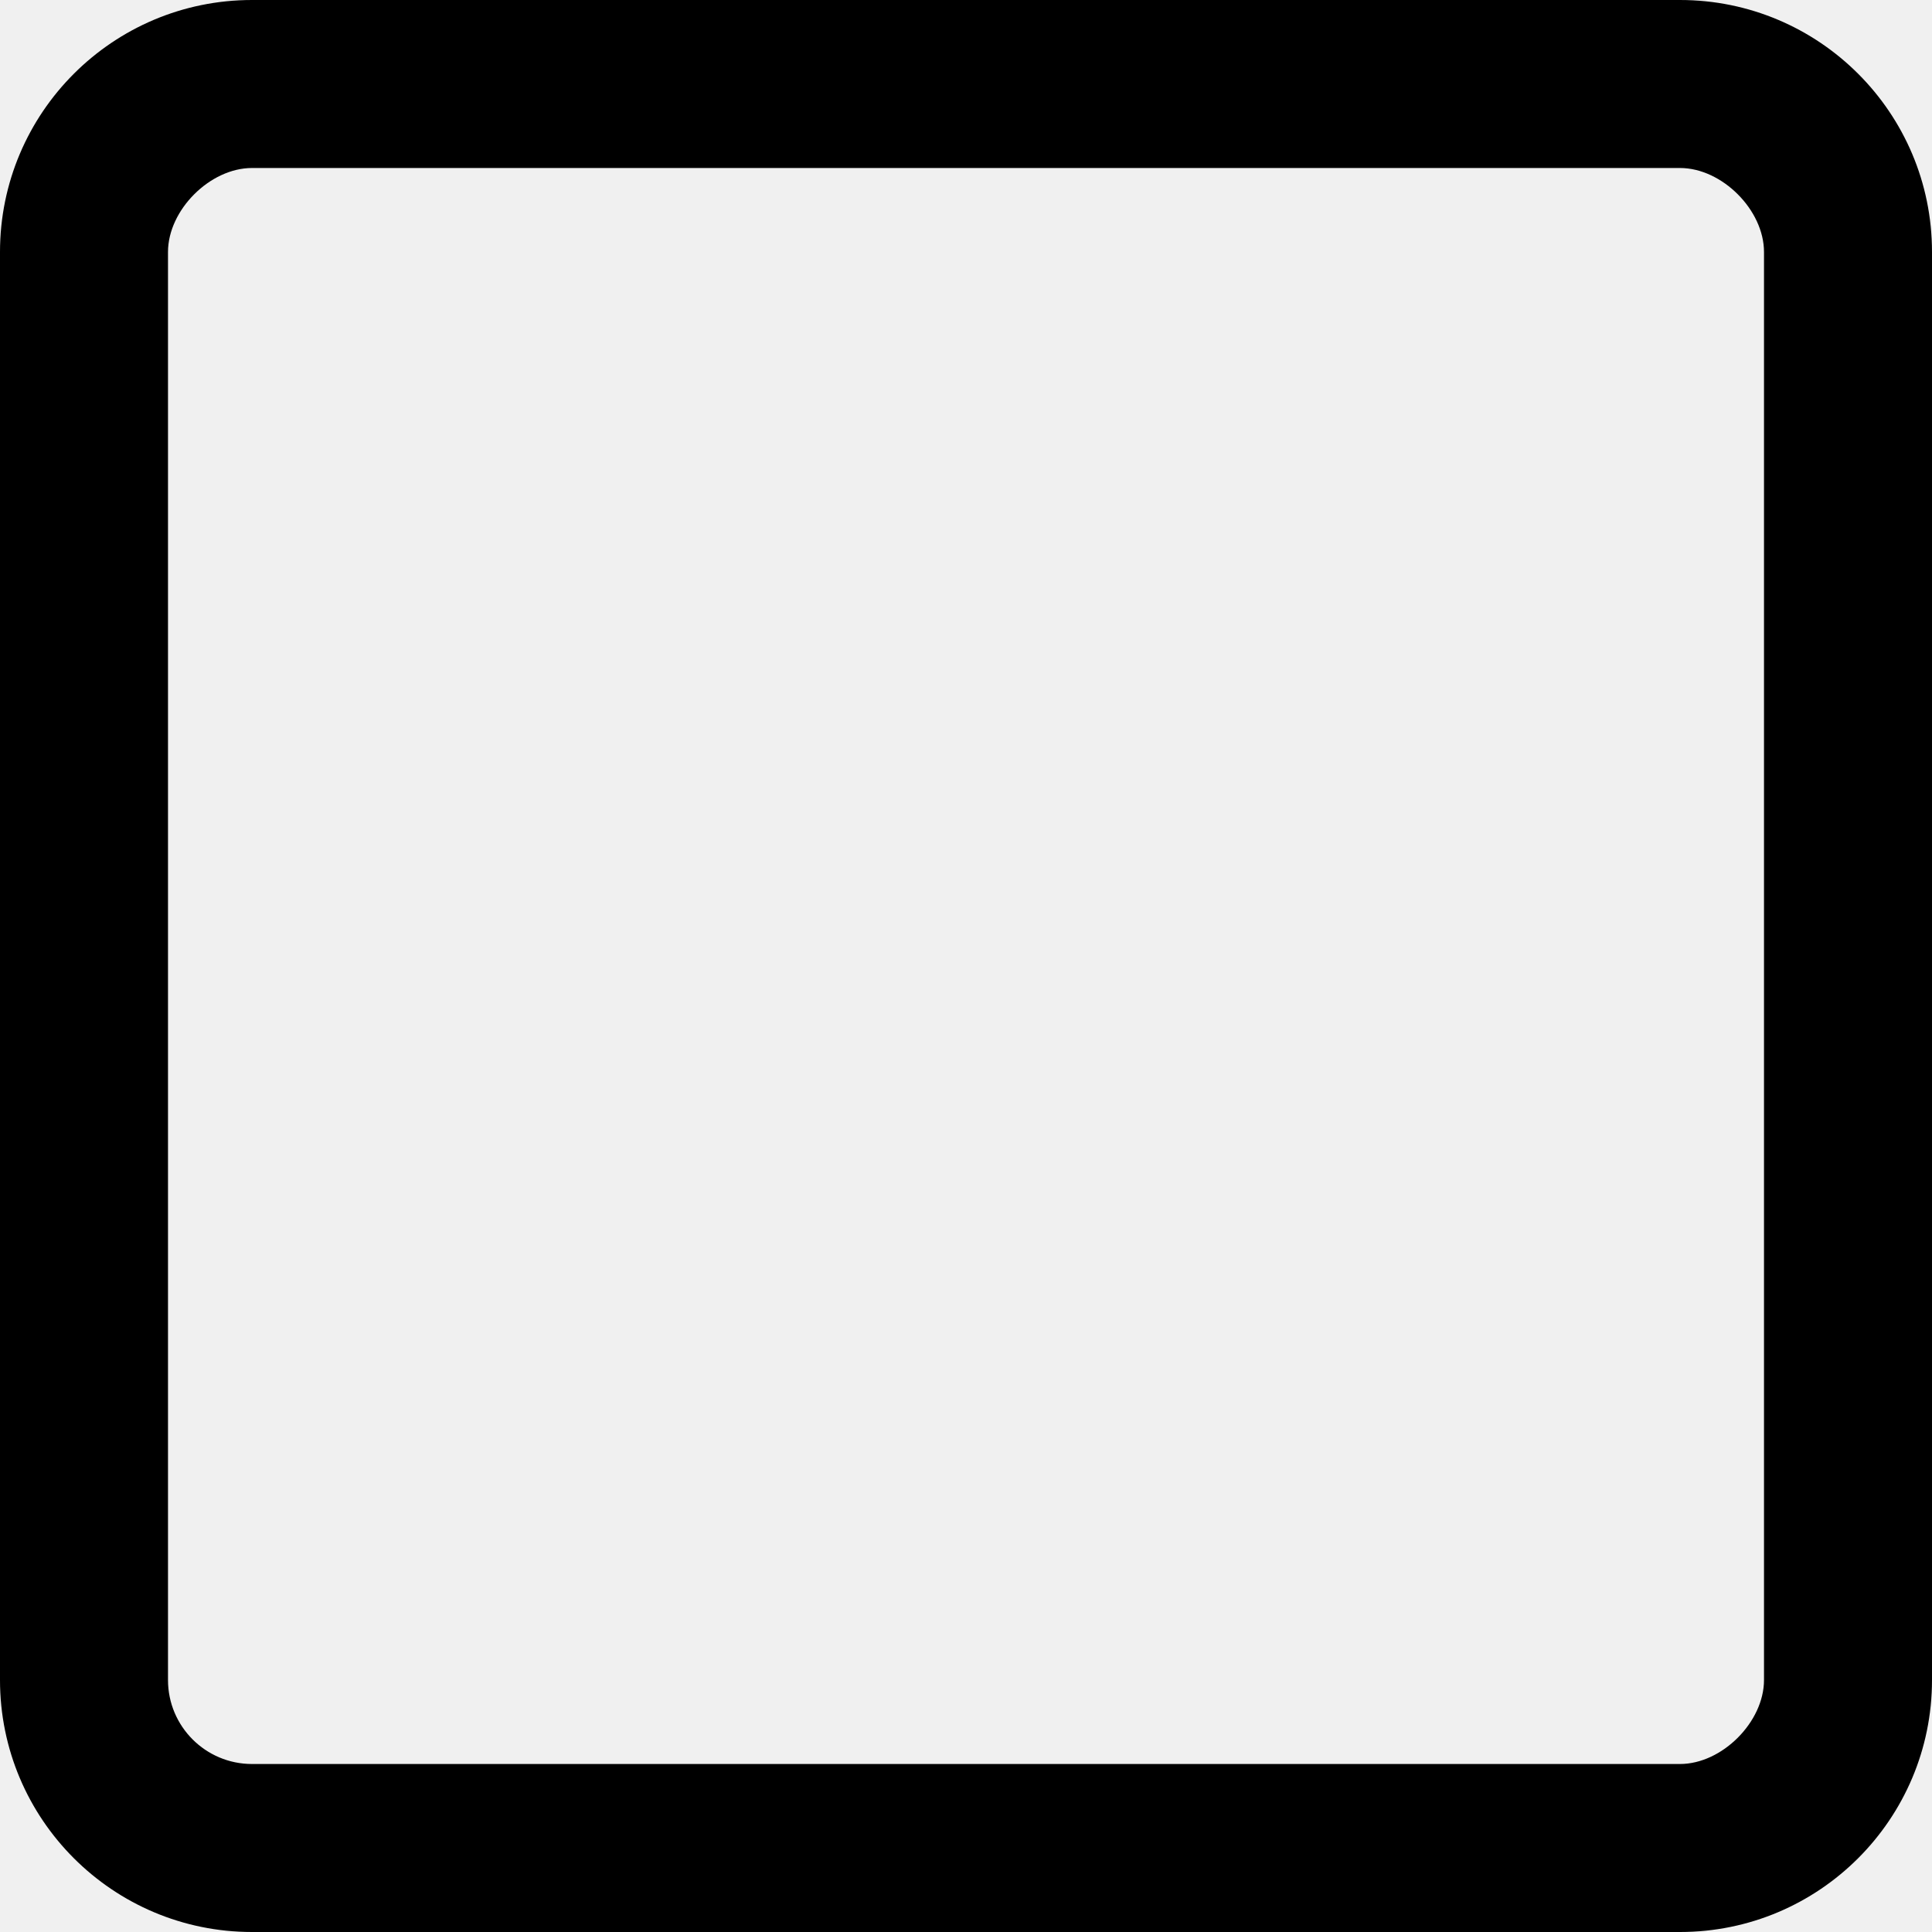
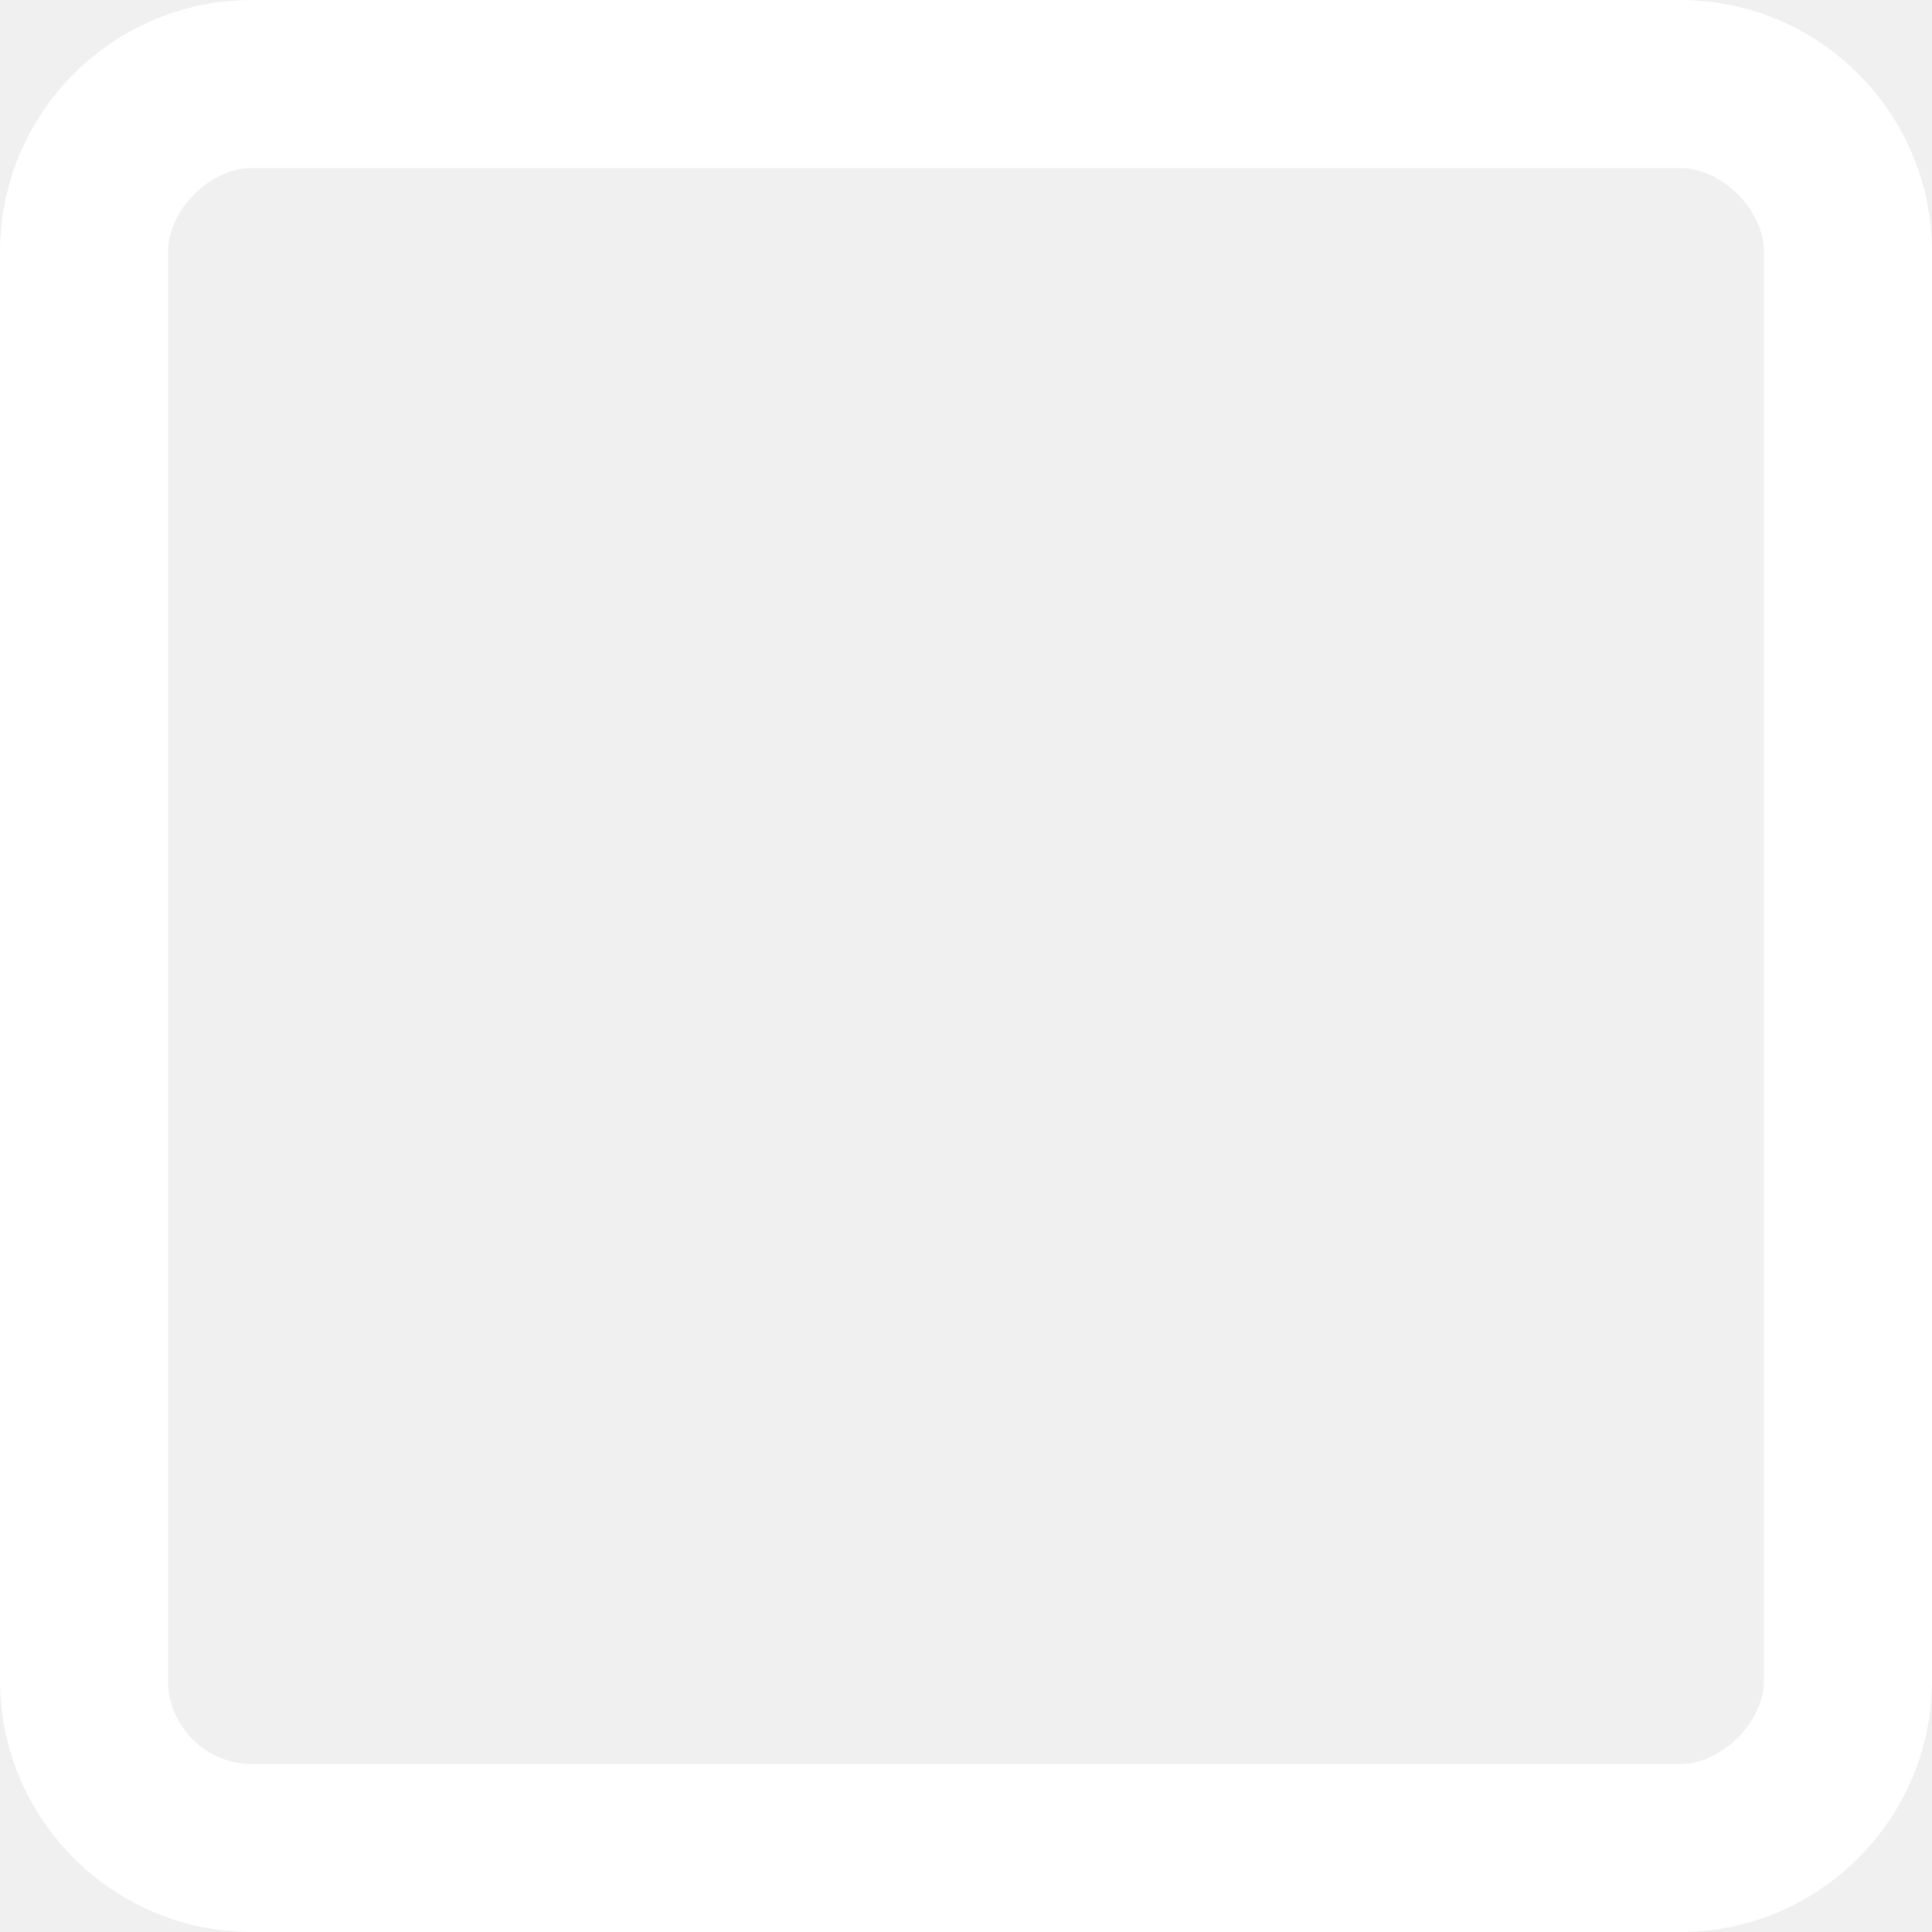
<svg xmlns="http://www.w3.org/2000/svg" height="23" width="23">
-   <path d="M20 2c.5 0 1 .5 1 1v17c0 .5-.5 1-1 1H3a1 1 0 0 1-1-1V3c0-.5.5-1 1-1zm0-2H3a3 3 0 0 0-3 3v17a3 3 0 0 0 3 3h17a3 3 0 0 0 3-3V3a3 3 0 0 0-3-3z" />
+   <rect id="backgroundrect" width="100%" height="100%" x="0" y="0" fill="none" stroke="none" />
+   <g class="currentLayer" style="">
+     <path d="M20 2c.5 0 1 .5 1 1v17c0 .5-.5 1-1 1H3a1 1 0 0 1-1-1V3c0-.5.5-1 1-1zm0-2H3a3 3 0 0 0-3 3v17a3 3 0 0 0 3 3h17a3 3 0 0 0 3-3V3a3 3 0 0 0-3-3z" id="svg_1" class="" fill="#ffffff" fill-opacity="1" />
+     <rect fill="#e84141" stroke="#ffffff" style="color: rgb(0, 0, 0);" stroke-dashoffset="" fill-rule="nonzero" opacity="0" id="svg_2" x="21.245" y="2.571" width="1.816" height="8.939" class="" fill-opacity="1" stroke-opacity="1" transform="rotate(89.7364, 22.1531, 7.04082)" />
+     <rect fill="#ffffff" stroke="#484848" style="color: rgb(0, 0, 0);" stroke-dashoffset="" fill-rule="nonzero" opacity="0" id="svg_4" x="21" y="8" width="0" height="1" />
+   </g>
</svg>
